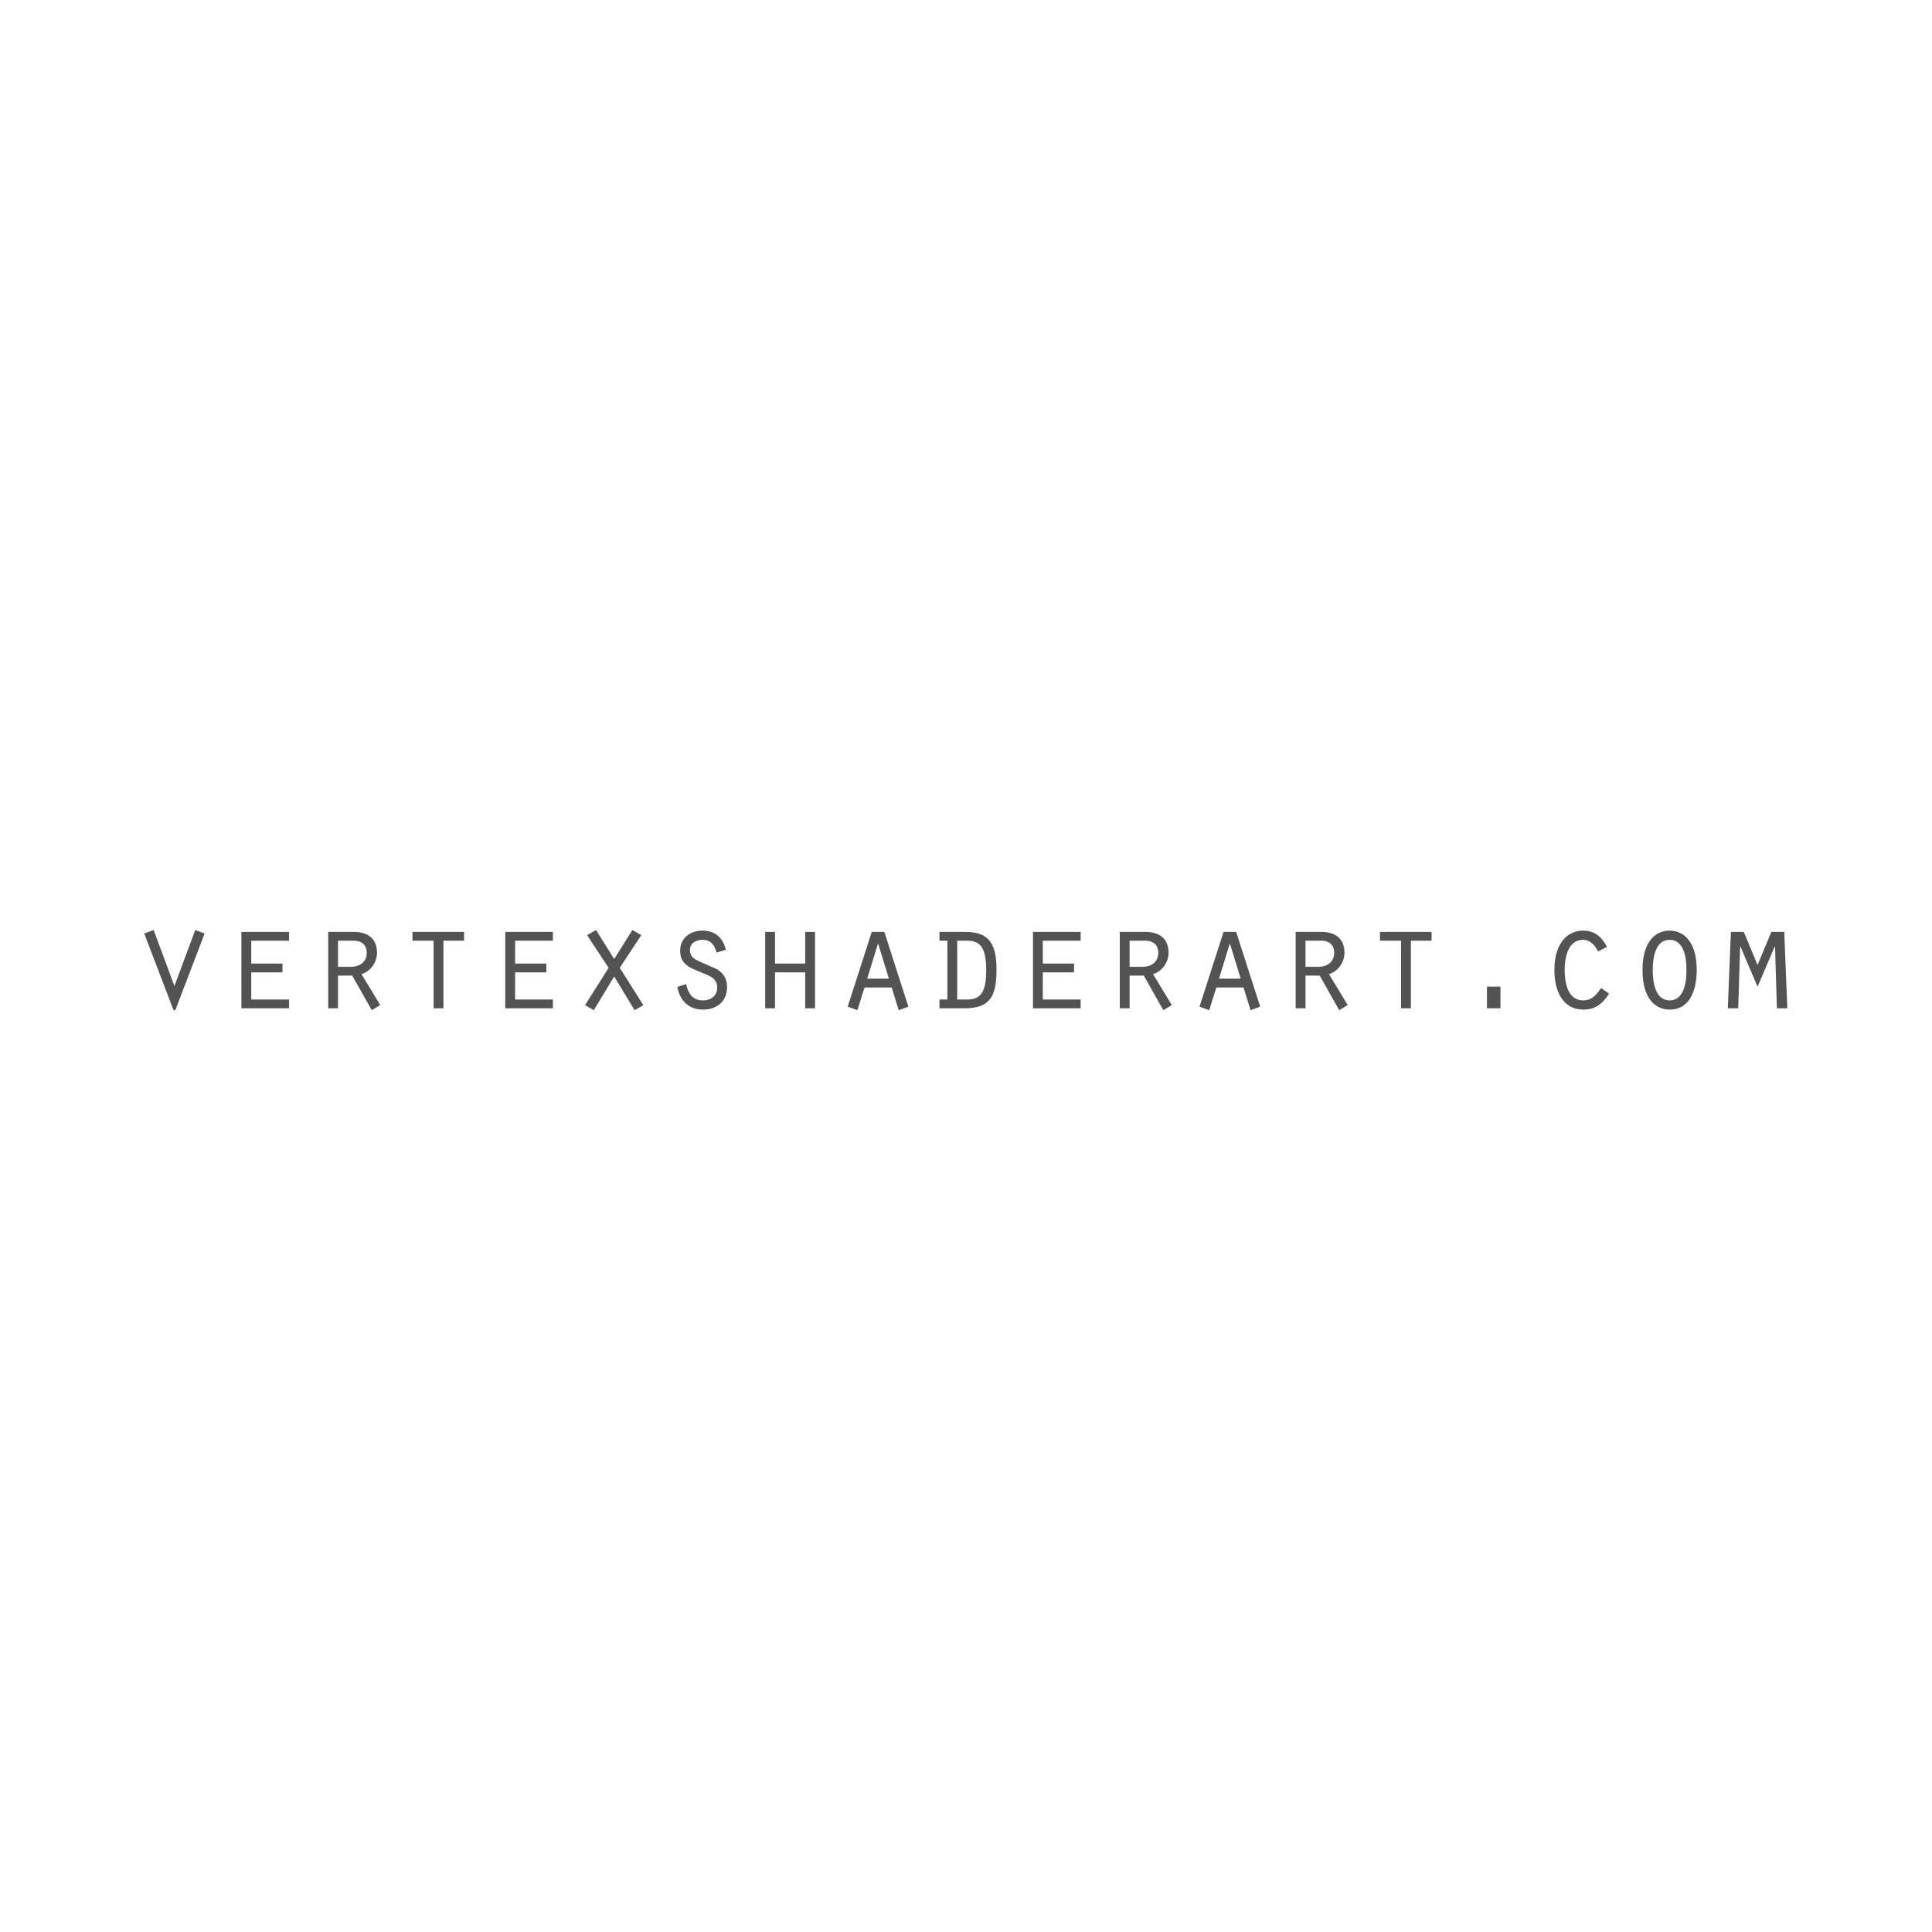
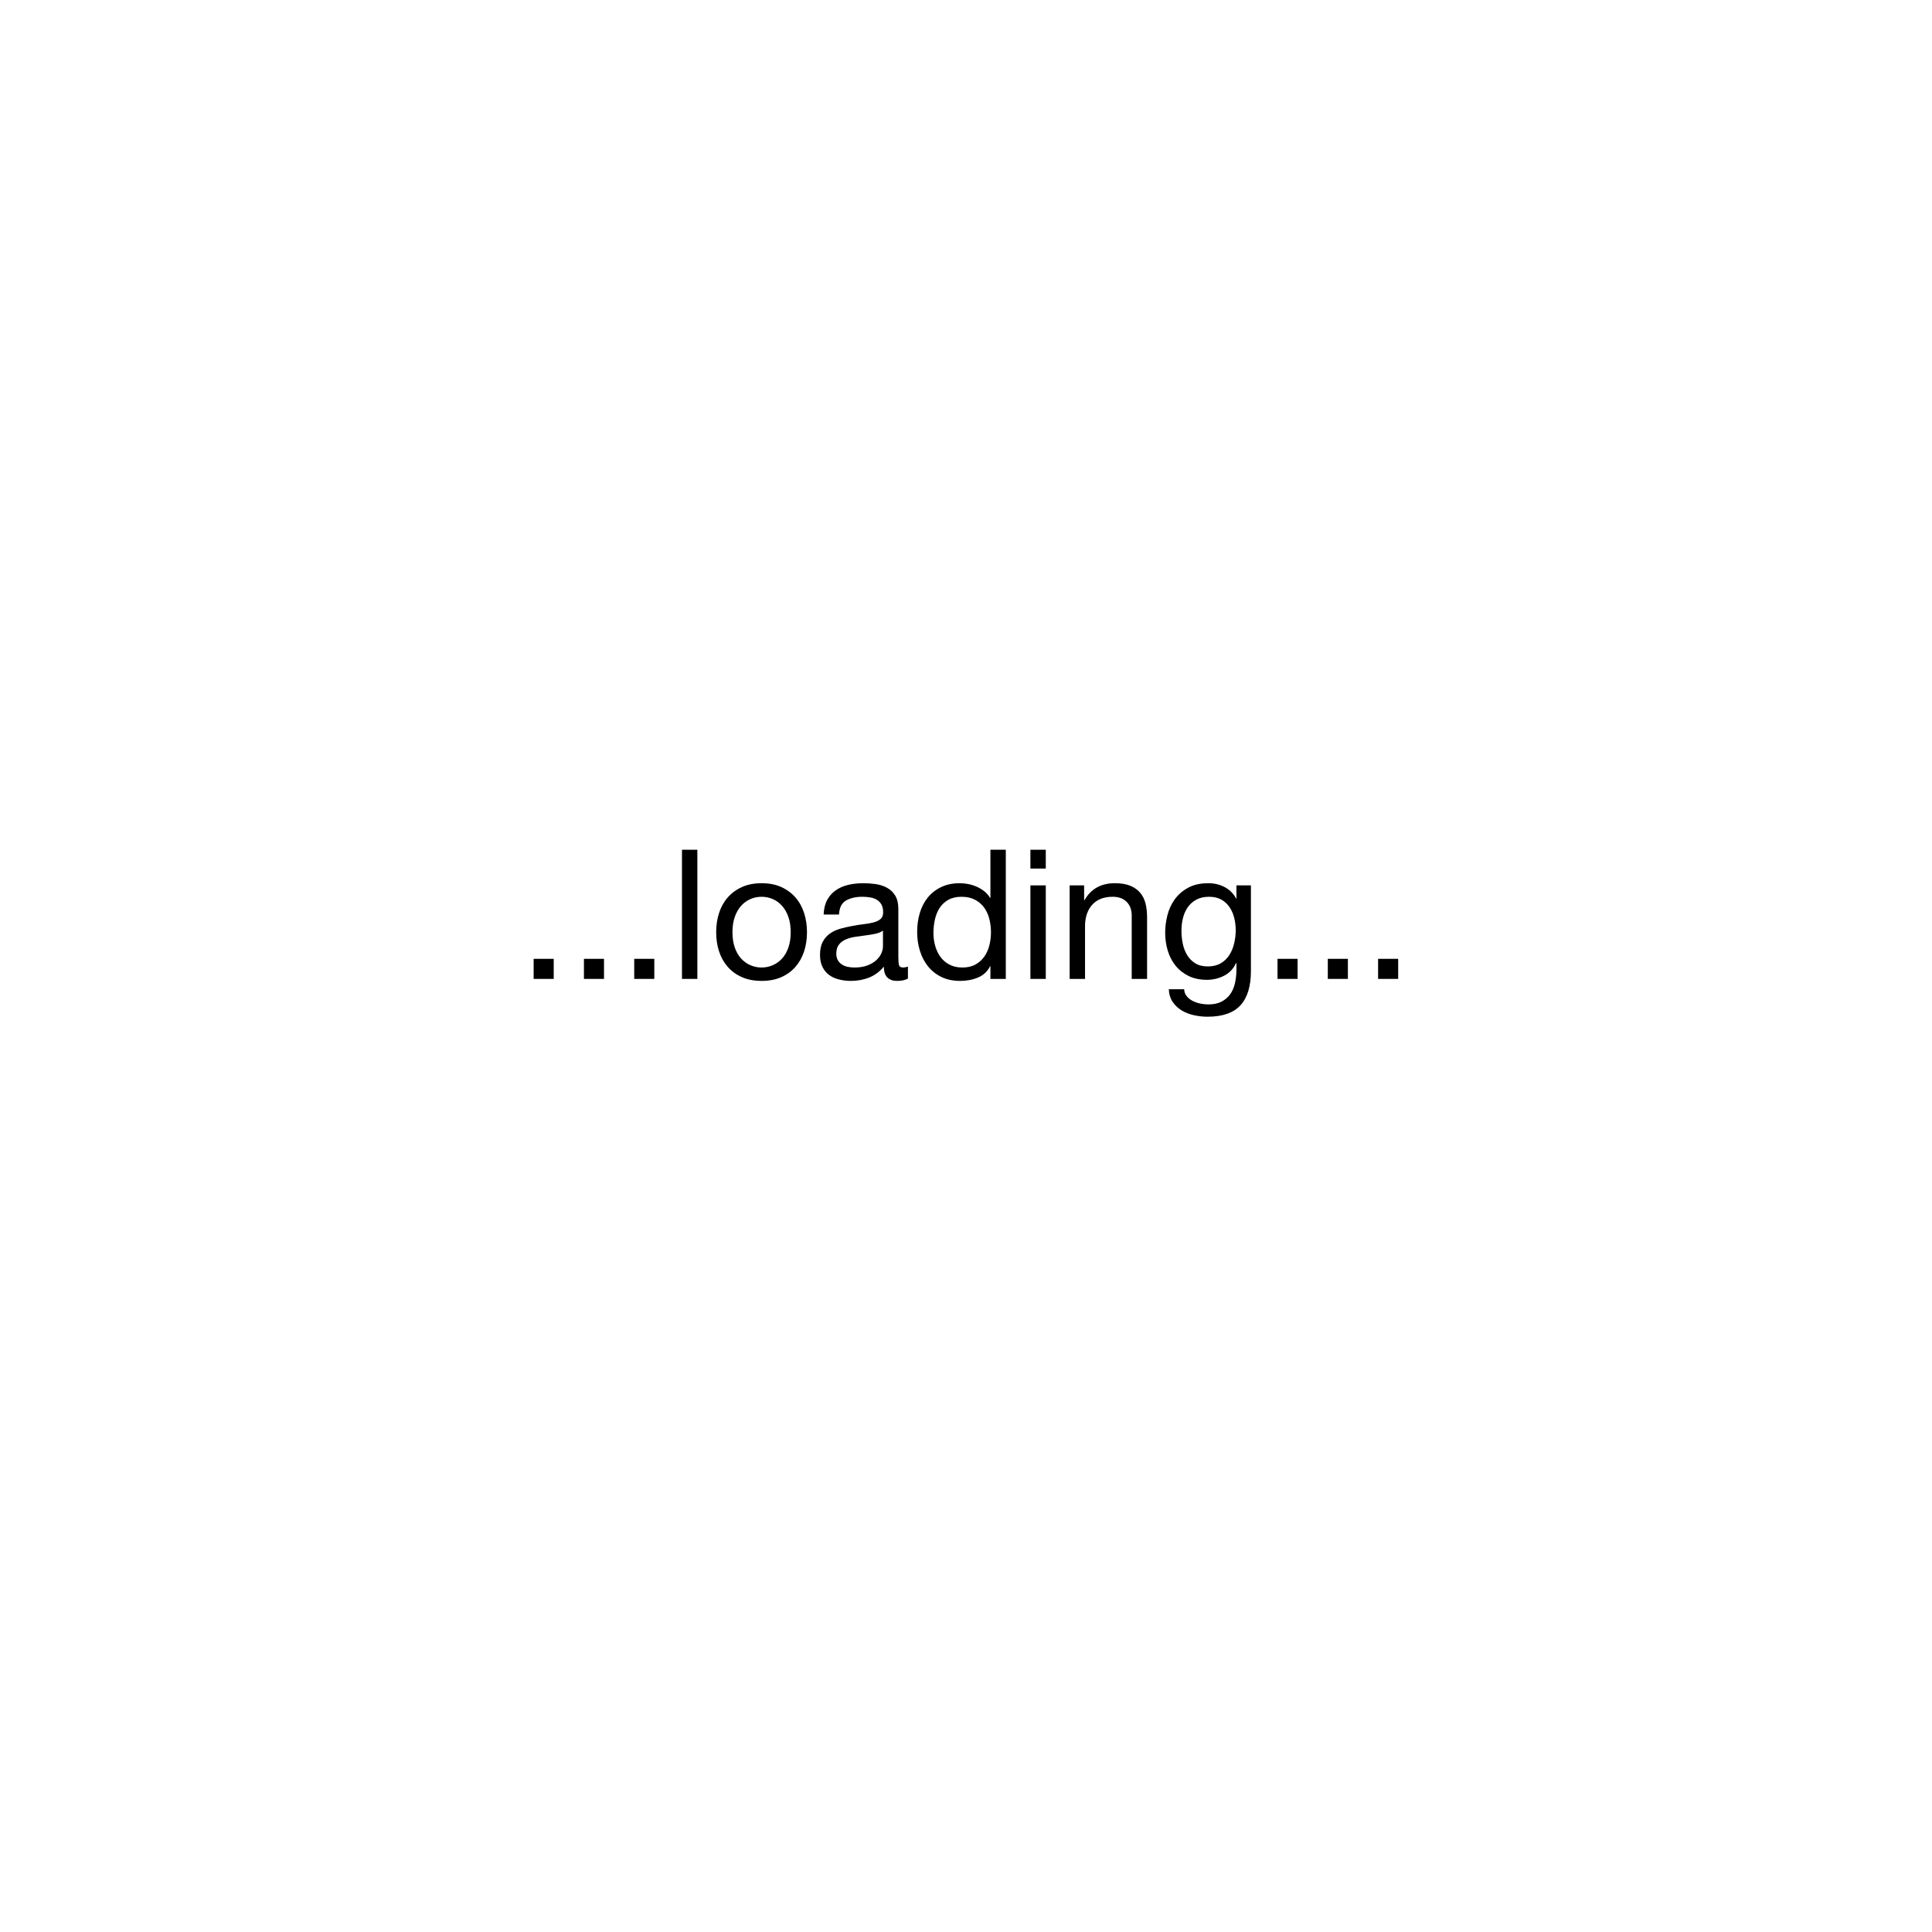
<svg xmlns="http://www.w3.org/2000/svg" width="100%" height="100%" viewBox="0 0 256 256" version="1.1" xml:space="preserve" style="fill-rule:evenodd;clip-rule:evenodd;stroke-linejoin:round;stroke-miterlimit:1.414;">
-   <g transform="matrix(0.38847,0,0,0.38847,-9.69237,83.5818)">
+   <g transform="matrix(0.466114,0,0,0.466114,68.0413,69.7581)">
    <g id="Layer1">
      <g>
-         <path d="M84.448,121.165L77.348,102.065L74.148,103.265L84.148,129.415L84.748,129.415L94.748,103.265L91.548,102.065L84.448,121.165Z" style="fill:rgb(83,83,83);fill-rule:nonzero;" />
-         <path d="M107.298,128.765L123.548,128.765L123.548,125.765L110.648,125.765L110.648,116.515L121.298,116.515L121.298,113.515L110.648,113.515L110.648,105.715L123.548,105.715L123.548,102.715L107.298,102.715L107.298,128.765Z" style="fill:rgb(83,83,83);fill-rule:nonzero;" />
-         <path d="M140.248,114.615L140.248,105.715L145.648,105.715C148.648,105.715 150.048,107.465 150.048,109.815C150.048,112.765 147.898,114.615 144.648,114.615L140.248,114.615ZM136.898,128.765L140.248,128.765L140.248,117.615L145.098,117.615L151.748,129.415L154.648,127.665L148.248,117.115C151.398,116.165 153.548,113.015 153.548,109.815C153.548,104.765 150.098,102.715 145.748,102.715L136.898,102.715L136.898,128.765Z" style="fill:rgb(83,83,83);fill-rule:nonzero;" />
-         <path d="M172.848,128.765L176.198,128.765L176.198,105.715L183.248,105.715L183.248,102.715L165.648,102.715L165.648,105.715L172.848,105.715L172.848,128.765Z" style="fill:rgb(83,83,83);fill-rule:nonzero;" />
-         <path d="M197.298,128.765L213.548,128.765L213.548,125.765L200.648,125.765L200.648,116.515L211.298,116.515L211.298,113.515L200.648,113.515L200.648,105.715L213.548,105.715L213.548,102.715L197.298,102.715L197.298,128.765Z" style="fill:rgb(83,83,83);fill-rule:nonzero;" />
-         <path d="M234.448,117.915L241.398,129.415L244.398,127.715L236.348,114.965L243.698,103.815L240.648,102.065L234.448,111.965L228.248,102.065L225.198,103.815L232.548,114.965L224.498,127.715L227.498,129.415L234.448,117.915Z" style="fill:rgb(83,83,83);fill-rule:nonzero;" />
-         <path d="M255.998,121.465C256.798,126.115 259.848,129.215 264.698,129.215C269.498,129.215 272.948,126.415 272.948,121.465C272.948,118.765 271.698,116.665 269.348,115.365L263.798,112.915C261.798,112.015 260.298,111.315 260.298,108.865C260.298,106.515 262.398,105.415 264.548,105.415C267.398,105.415 268.748,107.215 269.348,109.765L272.548,108.815C271.498,104.765 268.948,102.265 264.598,102.265C260.498,102.265 256.948,104.715 256.948,109.115C256.948,114.015 260.548,115.015 264.348,116.615C266.898,117.665 269.598,118.465 269.598,121.665C269.598,124.565 267.448,126.065 264.698,126.065C261.198,126.065 259.648,123.715 258.998,120.515L255.998,121.465Z" style="fill:rgb(83,83,83);fill-rule:nonzero;" />
-         <path d="M285.948,128.765L289.298,128.765L289.298,116.515L299.598,116.515L299.598,128.765L302.948,128.765L302.948,102.715L299.598,102.715L299.598,113.515L289.298,113.515L289.298,102.715L285.948,102.715L285.948,128.765Z" style="fill:rgb(83,83,83);fill-rule:nonzero;" />
-         <path d="M329.098,121.665L331.498,129.415L334.798,128.215L326.598,102.715L322.298,102.715L314.098,128.215L317.398,129.415L319.848,121.665L329.098,121.665ZM328.148,118.665L320.748,118.665L324.448,106.615L328.148,118.665Z" style="fill:rgb(83,83,83);fill-rule:nonzero;" />
-         <path d="M345.398,105.715L348.098,105.715L348.098,125.765L345.398,125.765L345.398,128.765L354.098,128.765C363.448,128.765 364.848,123.565 364.848,115.415C364.848,105.765 361.498,102.715 354.098,102.715L345.398,102.715L345.398,105.715ZM351.448,105.715L354.898,105.715C359.048,105.715 361.348,107.765 361.348,115.765C361.348,123.265 359.398,125.765 354.998,125.765L351.448,125.765L351.448,105.715Z" style="fill:rgb(83,83,83);fill-rule:nonzero;" />
-         <path d="M377.298,128.765L393.548,128.765L393.548,125.765L380.648,125.765L380.648,116.515L391.298,116.515L391.298,113.515L380.648,113.515L380.648,105.715L393.548,105.715L393.548,102.715L377.298,102.715L377.298,128.765Z" style="fill:rgb(83,83,83);fill-rule:nonzero;" />
-         <path d="M410.248,114.615L410.248,105.715L415.648,105.715C418.648,105.715 420.048,107.465 420.048,109.815C420.048,112.765 417.898,114.615 414.648,114.615L410.248,114.615ZM406.898,128.765L410.248,128.765L410.248,117.615L415.098,117.615L421.748,129.415L424.648,127.665L418.248,117.115C421.398,116.165 423.548,113.015 423.548,109.815C423.548,104.765 420.098,102.715 415.748,102.715L406.898,102.715L406.898,128.765Z" style="fill:rgb(83,83,83);fill-rule:nonzero;" />
-         <path d="M449.098,121.665L451.498,129.415L454.798,128.215L446.598,102.715L442.298,102.715L434.098,128.215L437.398,129.415L439.848,121.665L449.098,121.665ZM448.148,118.665L440.748,118.665L444.448,106.615L448.148,118.665Z" style="fill:rgb(83,83,83);fill-rule:nonzero;" />
-         <path d="M470.248,114.615L470.248,105.715L475.648,105.715C478.648,105.715 480.048,107.465 480.048,109.815C480.048,112.765 477.898,114.615 474.648,114.615L470.248,114.615ZM466.898,128.765L470.248,128.765L470.248,117.615L475.098,117.615L481.748,129.415L484.648,127.665L478.248,117.115C481.398,116.165 483.548,113.015 483.548,109.815C483.548,104.765 480.098,102.715 475.748,102.715L466.898,102.715L466.898,128.765Z" style="fill:rgb(83,83,83);fill-rule:nonzero;" />
-         <path d="M502.848,128.765L506.198,128.765L506.198,105.715L513.248,105.715L513.248,102.715L495.648,102.715L495.648,105.715L502.848,105.715L502.848,128.765Z" style="fill:rgb(83,83,83);fill-rule:nonzero;" />
-         <rect x="532.148" y="121.365" width="4.6" height="7.4" style="fill:rgb(83,83,83);fill-rule:nonzero;" />
-         <path d="M571.048,121.865C569.498,124.215 567.948,126.065 564.898,126.065C559.598,126.065 558.648,119.765 558.648,115.715C558.648,111.715 559.698,105.415 564.898,105.415C567.448,105.415 568.948,107.265 570.048,109.365L573.098,107.815C571.248,104.365 568.898,102.265 564.848,102.265C560.648,102.265 555.148,105.365 555.148,115.765C555.148,122.215 557.548,129.215 565.148,129.215C569.198,129.215 571.698,127.065 573.798,123.765L571.048,121.865Z" style="fill:rgb(83,83,83);fill-rule:nonzero;" />
-         <path d="M594.448,102.265C590.148,102.265 585.198,105.365 585.198,115.765C585.198,126.215 590.248,129.215 594.448,129.215C603.548,129.215 603.698,117.865 603.698,115.765C603.698,105.265 598.598,102.265 594.448,102.265ZM594.448,105.415C599.498,105.415 600.198,111.915 600.198,115.765C600.198,119.565 599.498,126.065 594.448,126.065C589.398,126.065 588.698,119.565 588.698,115.765C588.698,111.915 589.398,105.415 594.448,105.415Z" style="fill:rgb(83,83,83);fill-rule:nonzero;" />
-         <path d="M624.448,121.415L630.298,107.665L630.398,107.665L631.048,128.765L634.598,128.765L633.548,102.715L629.148,102.715L624.448,114.015L619.748,102.715L615.348,102.715L614.298,128.765L617.848,128.765L618.498,107.665L618.598,107.665L624.448,121.415Z" style="fill:rgb(83,83,83);fill-rule:nonzero;" />
+         <rect x="5.726" y="122.913" width="5.708" height="5.708" style="fill:black;fill-rule:nonzero;" />
+         <rect x="20.023" y="122.913" width="5.708" height="5.708" style="fill:black;fill-rule:nonzero;" />
+         <rect x="34.319" y="122.913" width="5.708" height="5.708" style="fill:black;fill-rule:nonzero;" />
+         <rect x="47.896" y="91.903" width="4.371" height="36.718" style="fill:black;fill-rule:nonzero;" />
+         <path d="M62.244,115.354C62.244,113.742 62.458,112.311 62.887,111.06C63.315,109.808 63.907,108.754 64.661,107.897C65.415,107.04 66.298,106.389 67.309,105.943C68.321,105.497 69.392,105.274 70.523,105.274C71.655,105.274 72.726,105.497 73.738,105.943C74.749,106.389 75.632,107.04 76.386,107.897C77.14,108.754 77.732,109.808 78.16,111.06C78.589,112.311 78.803,113.742 78.803,115.354C78.803,116.965 78.589,118.397 78.16,119.648C77.732,120.899 77.14,121.945 76.386,122.785C75.632,123.625 74.749,124.268 73.738,124.713C72.726,125.159 71.655,125.382 70.523,125.382C69.392,125.382 68.321,125.159 67.309,124.713C66.298,124.268 65.415,123.625 64.661,122.785C63.907,121.945 63.315,120.899 62.887,119.648C62.458,118.397 62.244,116.965 62.244,115.354ZM57.615,115.354C57.615,117.308 57.89,119.125 58.438,120.805C58.987,122.485 59.81,123.951 60.907,125.202C62.004,126.453 63.358,127.43 64.969,128.133C66.581,128.836 68.432,129.188 70.523,129.188C72.649,129.188 74.509,128.836 76.103,128.133C77.697,127.43 79.043,126.453 80.14,125.202C81.237,123.951 82.06,122.485 82.609,120.805C83.157,119.125 83.431,117.308 83.431,115.354C83.431,113.4 83.157,111.574 82.609,109.877C82.06,108.18 81.237,106.706 80.14,105.454C79.043,104.203 77.697,103.217 76.103,102.497C74.509,101.777 72.649,101.417 70.523,101.417C68.432,101.417 66.581,101.777 64.969,102.497C63.358,103.217 62.004,104.203 60.907,105.454C59.81,106.706 58.987,108.18 58.438,109.877C57.89,111.574 57.615,113.4 57.615,115.354Z" style="fill:black;fill-rule:nonzero;" />
+         <path d="M112.127,128.519C111.373,128.965 110.327,129.188 108.99,129.188C107.859,129.188 106.959,128.87 106.29,128.236C105.622,127.602 105.288,126.565 105.288,125.125C104.088,126.565 102.691,127.602 101.096,128.236C99.502,128.87 97.779,129.188 95.928,129.188C94.728,129.188 93.588,129.05 92.508,128.776C91.428,128.502 90.494,128.073 89.705,127.49C88.917,126.908 88.291,126.145 87.828,125.202C87.366,124.259 87.134,123.119 87.134,121.782C87.134,120.274 87.391,119.039 87.906,118.079C88.42,117.119 89.097,116.34 89.937,115.74C90.777,115.14 91.737,114.685 92.817,114.377C93.897,114.068 95.002,113.811 96.134,113.605C97.334,113.365 98.474,113.185 99.554,113.065C100.634,112.945 101.585,112.774 102.408,112.551C103.231,112.328 103.882,112.003 104.362,111.574C104.842,111.145 105.082,110.52 105.082,109.697C105.082,108.737 104.902,107.966 104.542,107.383C104.182,106.8 103.719,106.354 103.153,106.046C102.588,105.737 101.953,105.531 101.251,105.429C100.548,105.326 99.854,105.274 99.168,105.274C97.317,105.274 95.774,105.626 94.54,106.329C93.305,107.031 92.637,108.36 92.534,110.314L88.163,110.314C88.231,108.668 88.574,107.28 89.191,106.149C89.808,105.017 90.631,104.1 91.66,103.397C92.688,102.694 93.862,102.189 95.182,101.88C96.502,101.572 97.917,101.417 99.425,101.417C100.625,101.417 101.816,101.503 102.999,101.674C104.182,101.846 105.253,102.197 106.213,102.729C107.173,103.26 107.945,104.006 108.527,104.966C109.11,105.926 109.402,107.177 109.402,108.72L109.402,122.399C109.402,123.428 109.462,124.182 109.582,124.662C109.702,125.142 110.105,125.382 110.79,125.382C111.167,125.382 111.613,125.296 112.127,125.125L112.127,128.519ZM105.03,114.891C104.482,115.302 103.762,115.602 102.871,115.791C101.979,115.98 101.045,116.134 100.068,116.254C99.091,116.374 98.105,116.511 97.111,116.665C96.117,116.819 95.225,117.068 94.437,117.411C93.648,117.754 93.005,118.242 92.508,118.877C92.011,119.511 91.762,120.376 91.762,121.474C91.762,122.194 91.908,122.802 92.2,123.299C92.491,123.796 92.868,124.199 93.331,124.508C93.794,124.816 94.334,125.039 94.951,125.176C95.568,125.313 96.219,125.382 96.905,125.382C98.345,125.382 99.579,125.185 100.608,124.791C101.636,124.396 102.476,123.899 103.128,123.299C103.779,122.699 104.259,122.048 104.568,121.345C104.876,120.642 105.03,119.982 105.03,119.365L105.03,114.891Z" style="fill:black;fill-rule:nonzero;" />
+         <path d="M119.378,115.56C119.378,114.257 119.516,112.988 119.79,111.754C120.064,110.52 120.51,109.423 121.127,108.463C121.744,107.503 122.567,106.731 123.595,106.149C124.624,105.566 125.875,105.274 127.349,105.274C128.858,105.274 130.144,105.557 131.206,106.123C132.269,106.689 133.135,107.434 133.803,108.36C134.472,109.286 134.961,110.357 135.269,111.574C135.578,112.791 135.732,114.051 135.732,115.354C135.732,116.588 135.586,117.805 135.295,119.005C135.003,120.205 134.532,121.276 133.881,122.219C133.229,123.162 132.389,123.925 131.361,124.508C130.332,125.091 129.081,125.382 127.607,125.382C126.201,125.382 124.975,125.108 123.93,124.559C122.884,124.011 122.027,123.273 121.358,122.348C120.69,121.422 120.193,120.368 119.867,119.185C119.541,118.002 119.378,116.794 119.378,115.56ZM139.949,128.622L139.949,91.903L135.578,91.903L135.578,105.583L135.475,105.583C134.995,104.794 134.403,104.134 133.701,103.603C132.998,103.072 132.252,102.643 131.464,102.317C130.675,101.992 129.887,101.76 129.098,101.623C128.309,101.486 127.572,101.417 126.887,101.417C124.864,101.417 123.09,101.786 121.564,102.523C120.038,103.26 118.77,104.254 117.758,105.506C116.747,106.757 115.993,108.223 115.496,109.903C114.999,111.583 114.75,113.365 114.75,115.251C114.75,117.137 115.007,118.919 115.521,120.599C116.036,122.279 116.799,123.753 117.81,125.022C118.821,126.29 120.09,127.302 121.615,128.056C123.141,128.81 124.932,129.188 126.99,129.188C128.841,129.188 130.538,128.862 132.081,128.21C133.624,127.559 134.755,126.496 135.475,125.022L135.578,125.022L135.578,128.622L139.949,128.622Z" style="fill:black;fill-rule:nonzero;" />
+         <path d="M151.314,97.252L151.314,91.903L146.943,91.903L146.943,97.252L151.314,97.252ZM146.943,102.034L146.943,128.622L151.314,128.622L151.314,102.034L146.943,102.034Z" style="fill:black;fill-rule:nonzero;" />
+         <path d="M158.102,102.034L158.102,128.622L162.474,128.622L162.474,113.605C162.474,112.405 162.637,111.3 162.962,110.288C163.288,109.277 163.776,108.394 164.428,107.64C165.079,106.886 165.894,106.303 166.871,105.891C167.848,105.48 169.005,105.274 170.342,105.274C172.022,105.274 173.342,105.754 174.302,106.714C175.262,107.674 175.742,108.977 175.742,110.623L175.742,128.622L180.113,128.622L180.113,111.137C180.113,109.697 179.967,108.386 179.676,107.203C179.384,106.02 178.879,105 178.159,104.143C177.439,103.286 176.496,102.617 175.33,102.137C174.165,101.657 172.707,101.417 170.959,101.417C167.016,101.417 164.136,103.029 162.319,106.251L162.217,106.251L162.217,102.034L158.102,102.034Z" style="fill:black;fill-rule:nonzero;" />
+         <path d="M209.632,126.359L209.632,102.034L205.517,102.034L205.517,105.84L205.466,105.84C204.678,104.366 203.58,103.26 202.175,102.523C200.769,101.786 199.226,101.417 197.546,101.417C195.249,101.417 193.312,101.854 191.735,102.729C190.158,103.603 188.89,104.717 187.93,106.071C186.97,107.426 186.284,108.934 185.873,110.597C185.461,112.26 185.256,113.88 185.256,115.457C185.256,117.274 185.504,118.997 186.001,120.625C186.498,122.254 187.244,123.676 188.238,124.893C189.232,126.111 190.467,127.079 191.941,127.799C193.415,128.519 195.147,128.879 197.135,128.879C198.849,128.879 200.469,128.493 201.995,127.722C203.52,126.95 204.66,125.742 205.415,124.096L205.517,124.096L205.517,125.845C205.517,127.319 205.372,128.673 205.08,129.907C204.789,131.142 204.318,132.196 203.666,133.07C203.015,133.944 202.192,134.63 201.198,135.127C200.203,135.624 198.986,135.873 197.546,135.873C196.826,135.873 196.072,135.796 195.284,135.642C194.495,135.487 193.767,135.239 193.098,134.896C192.429,134.553 191.864,134.107 191.401,133.559C190.938,133.01 190.69,132.342 190.655,131.553L186.284,131.553C186.353,132.993 186.73,134.21 187.415,135.204C188.101,136.199 188.967,137.004 190.012,137.621C191.058,138.239 192.224,138.684 193.509,138.959C194.795,139.233 196.055,139.37 197.289,139.37C201.541,139.37 204.66,138.29 206.649,136.13C208.637,133.97 209.632,130.713 209.632,126.359ZM197.392,125.073C195.952,125.073 194.752,124.773 193.792,124.173C192.832,123.573 192.061,122.785 191.478,121.808C190.895,120.831 190.484,119.742 190.244,118.542C190.004,117.342 189.884,116.142 189.884,114.942C189.884,113.674 190.03,112.457 190.321,111.291C190.612,110.125 191.075,109.097 191.71,108.206C192.344,107.314 193.158,106.603 194.152,106.071C195.147,105.54 196.346,105.274 197.752,105.274C199.123,105.274 200.289,105.549 201.249,106.097C202.209,106.646 202.989,107.374 203.589,108.283C204.189,109.191 204.626,110.211 204.9,111.343C205.175,112.474 205.312,113.622 205.312,114.788C205.312,116.022 205.166,117.257 204.875,118.491C204.583,119.725 204.129,120.831 203.512,121.808C202.895,122.785 202.08,123.573 201.069,124.173C200.058,124.773 198.832,125.073 197.392,125.073Z" style="fill:black;fill-rule:nonzero;" />
+         <rect x="217.191" y="122.913" width="5.708" height="5.708" style="fill:black;fill-rule:nonzero;" />
+         <rect x="231.488" y="122.913" width="5.708" height="5.708" style="fill:black;fill-rule:nonzero;" />
+         <rect x="245.784" y="122.913" width="5.708" height="5.708" style="fill:black;fill-rule:nonzero;" />
      </g>
    </g>
  </g>
</svg>
